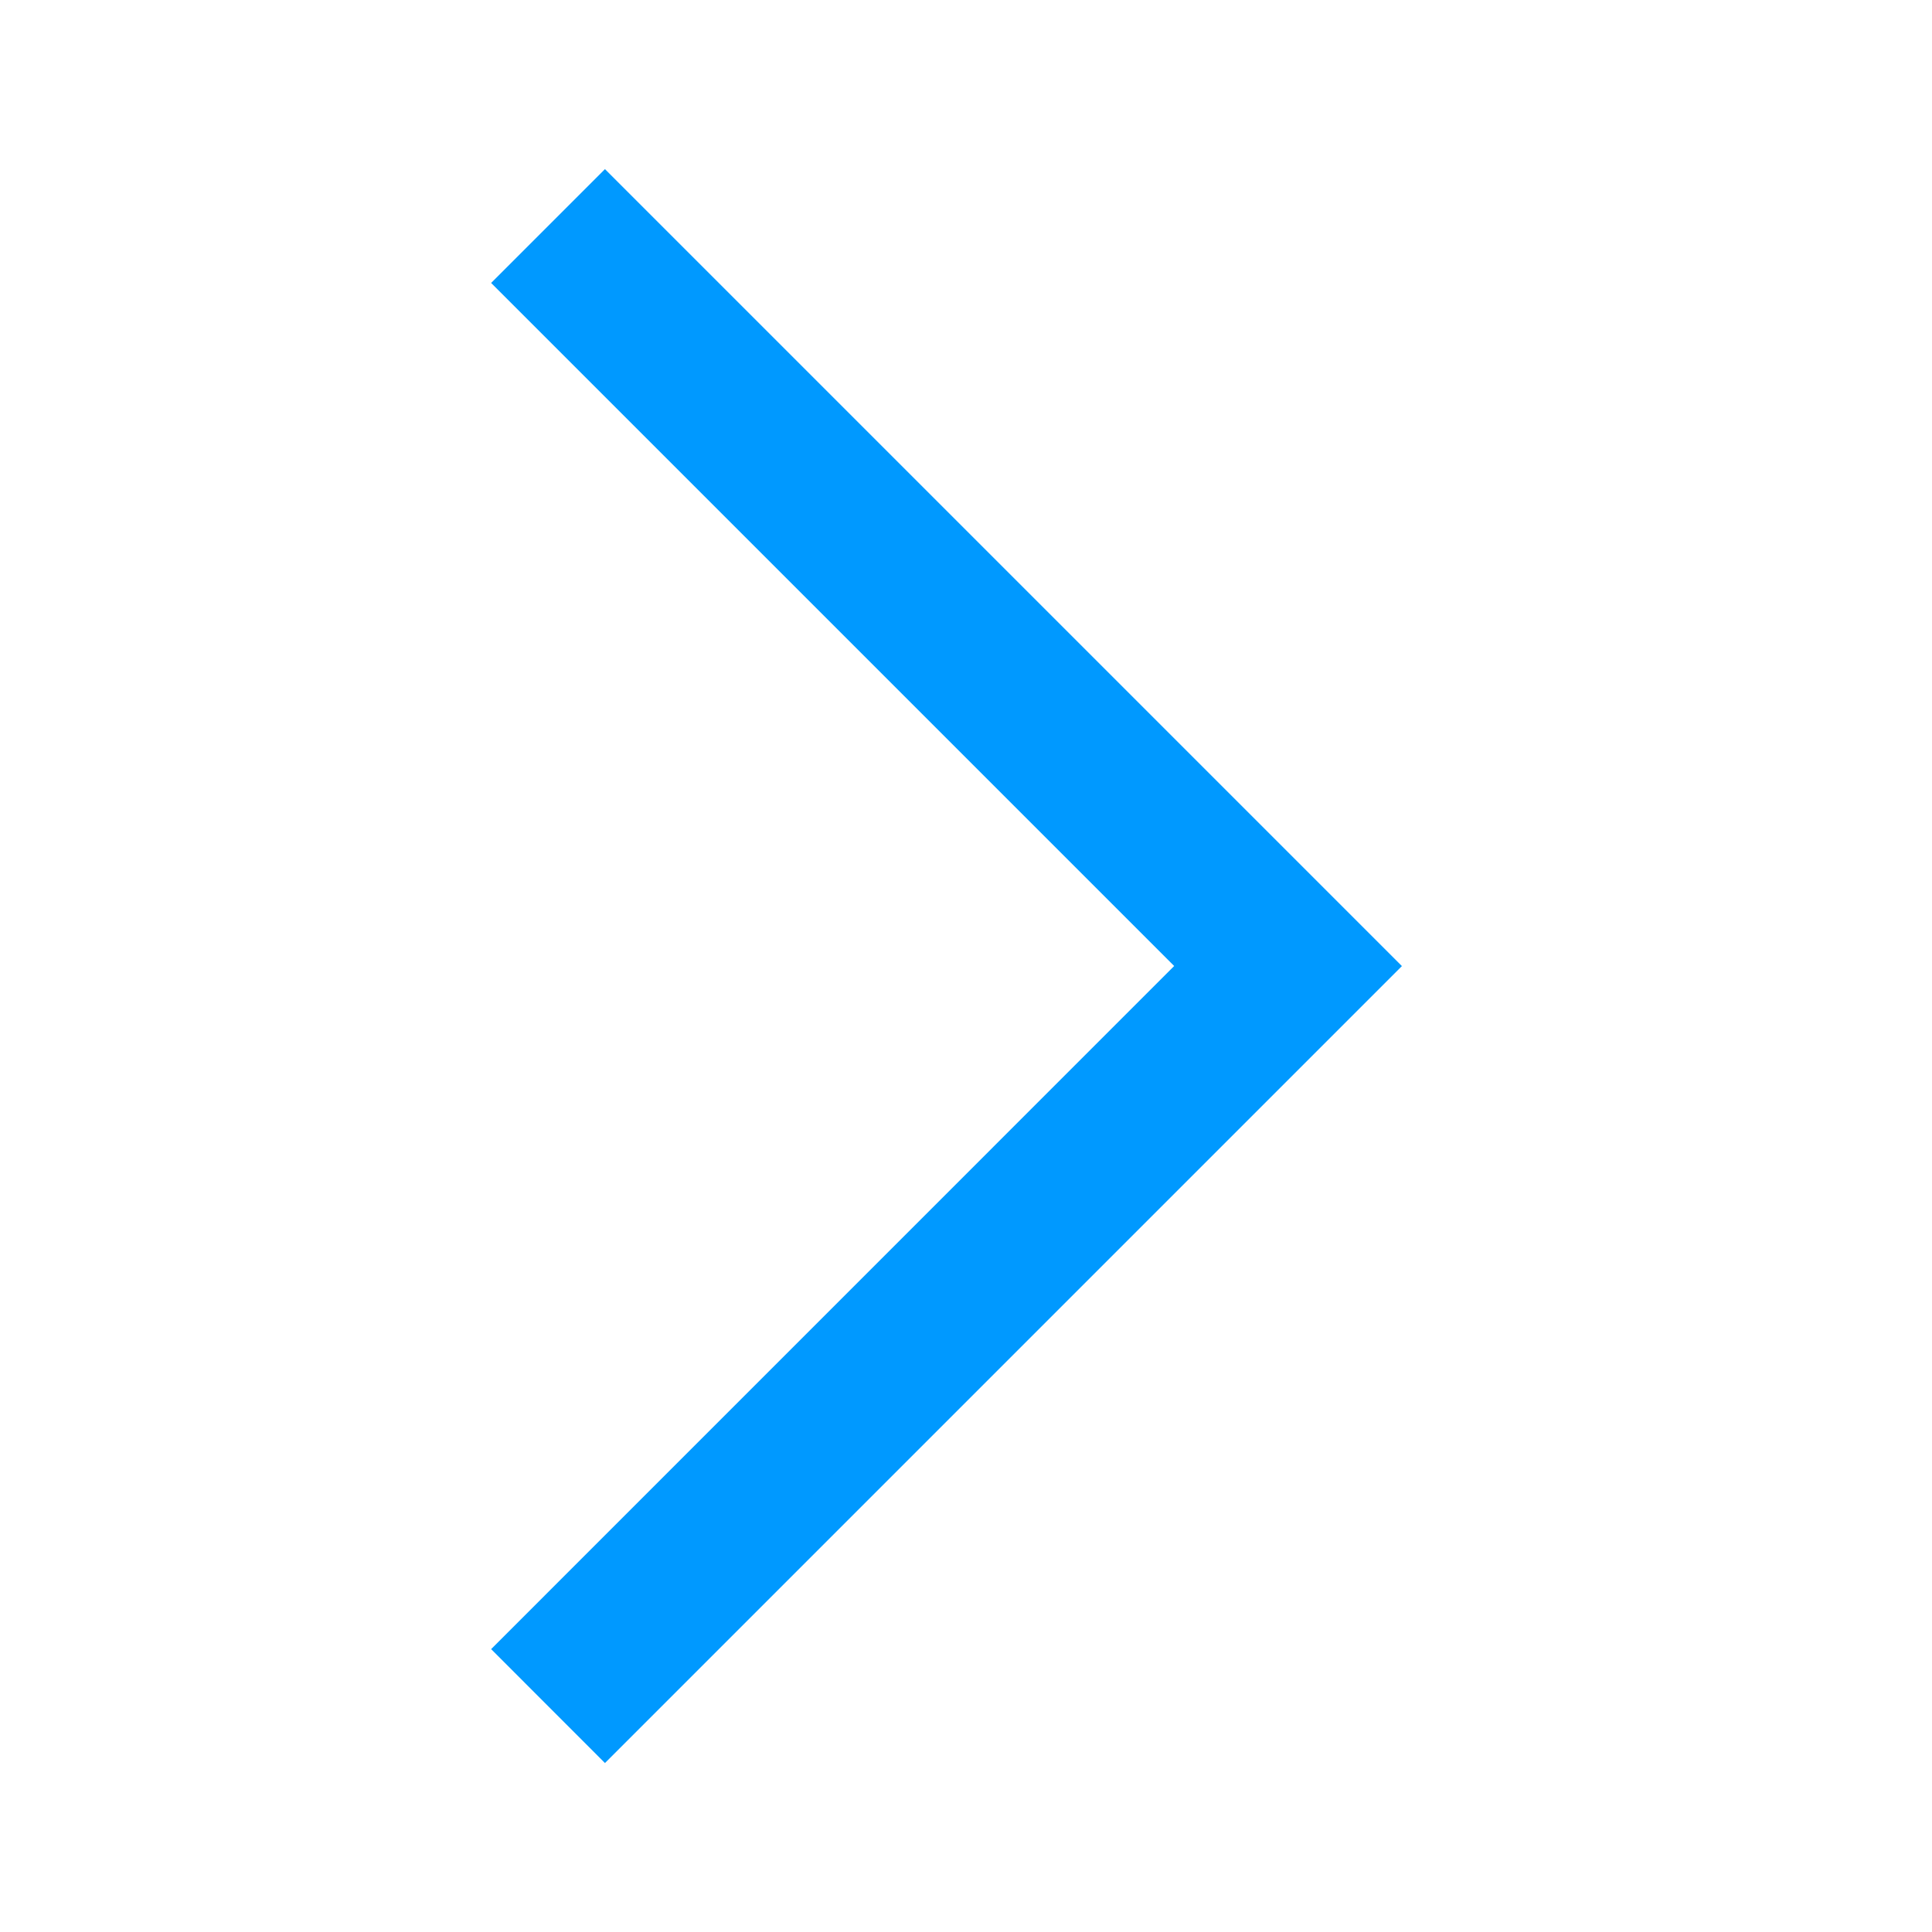
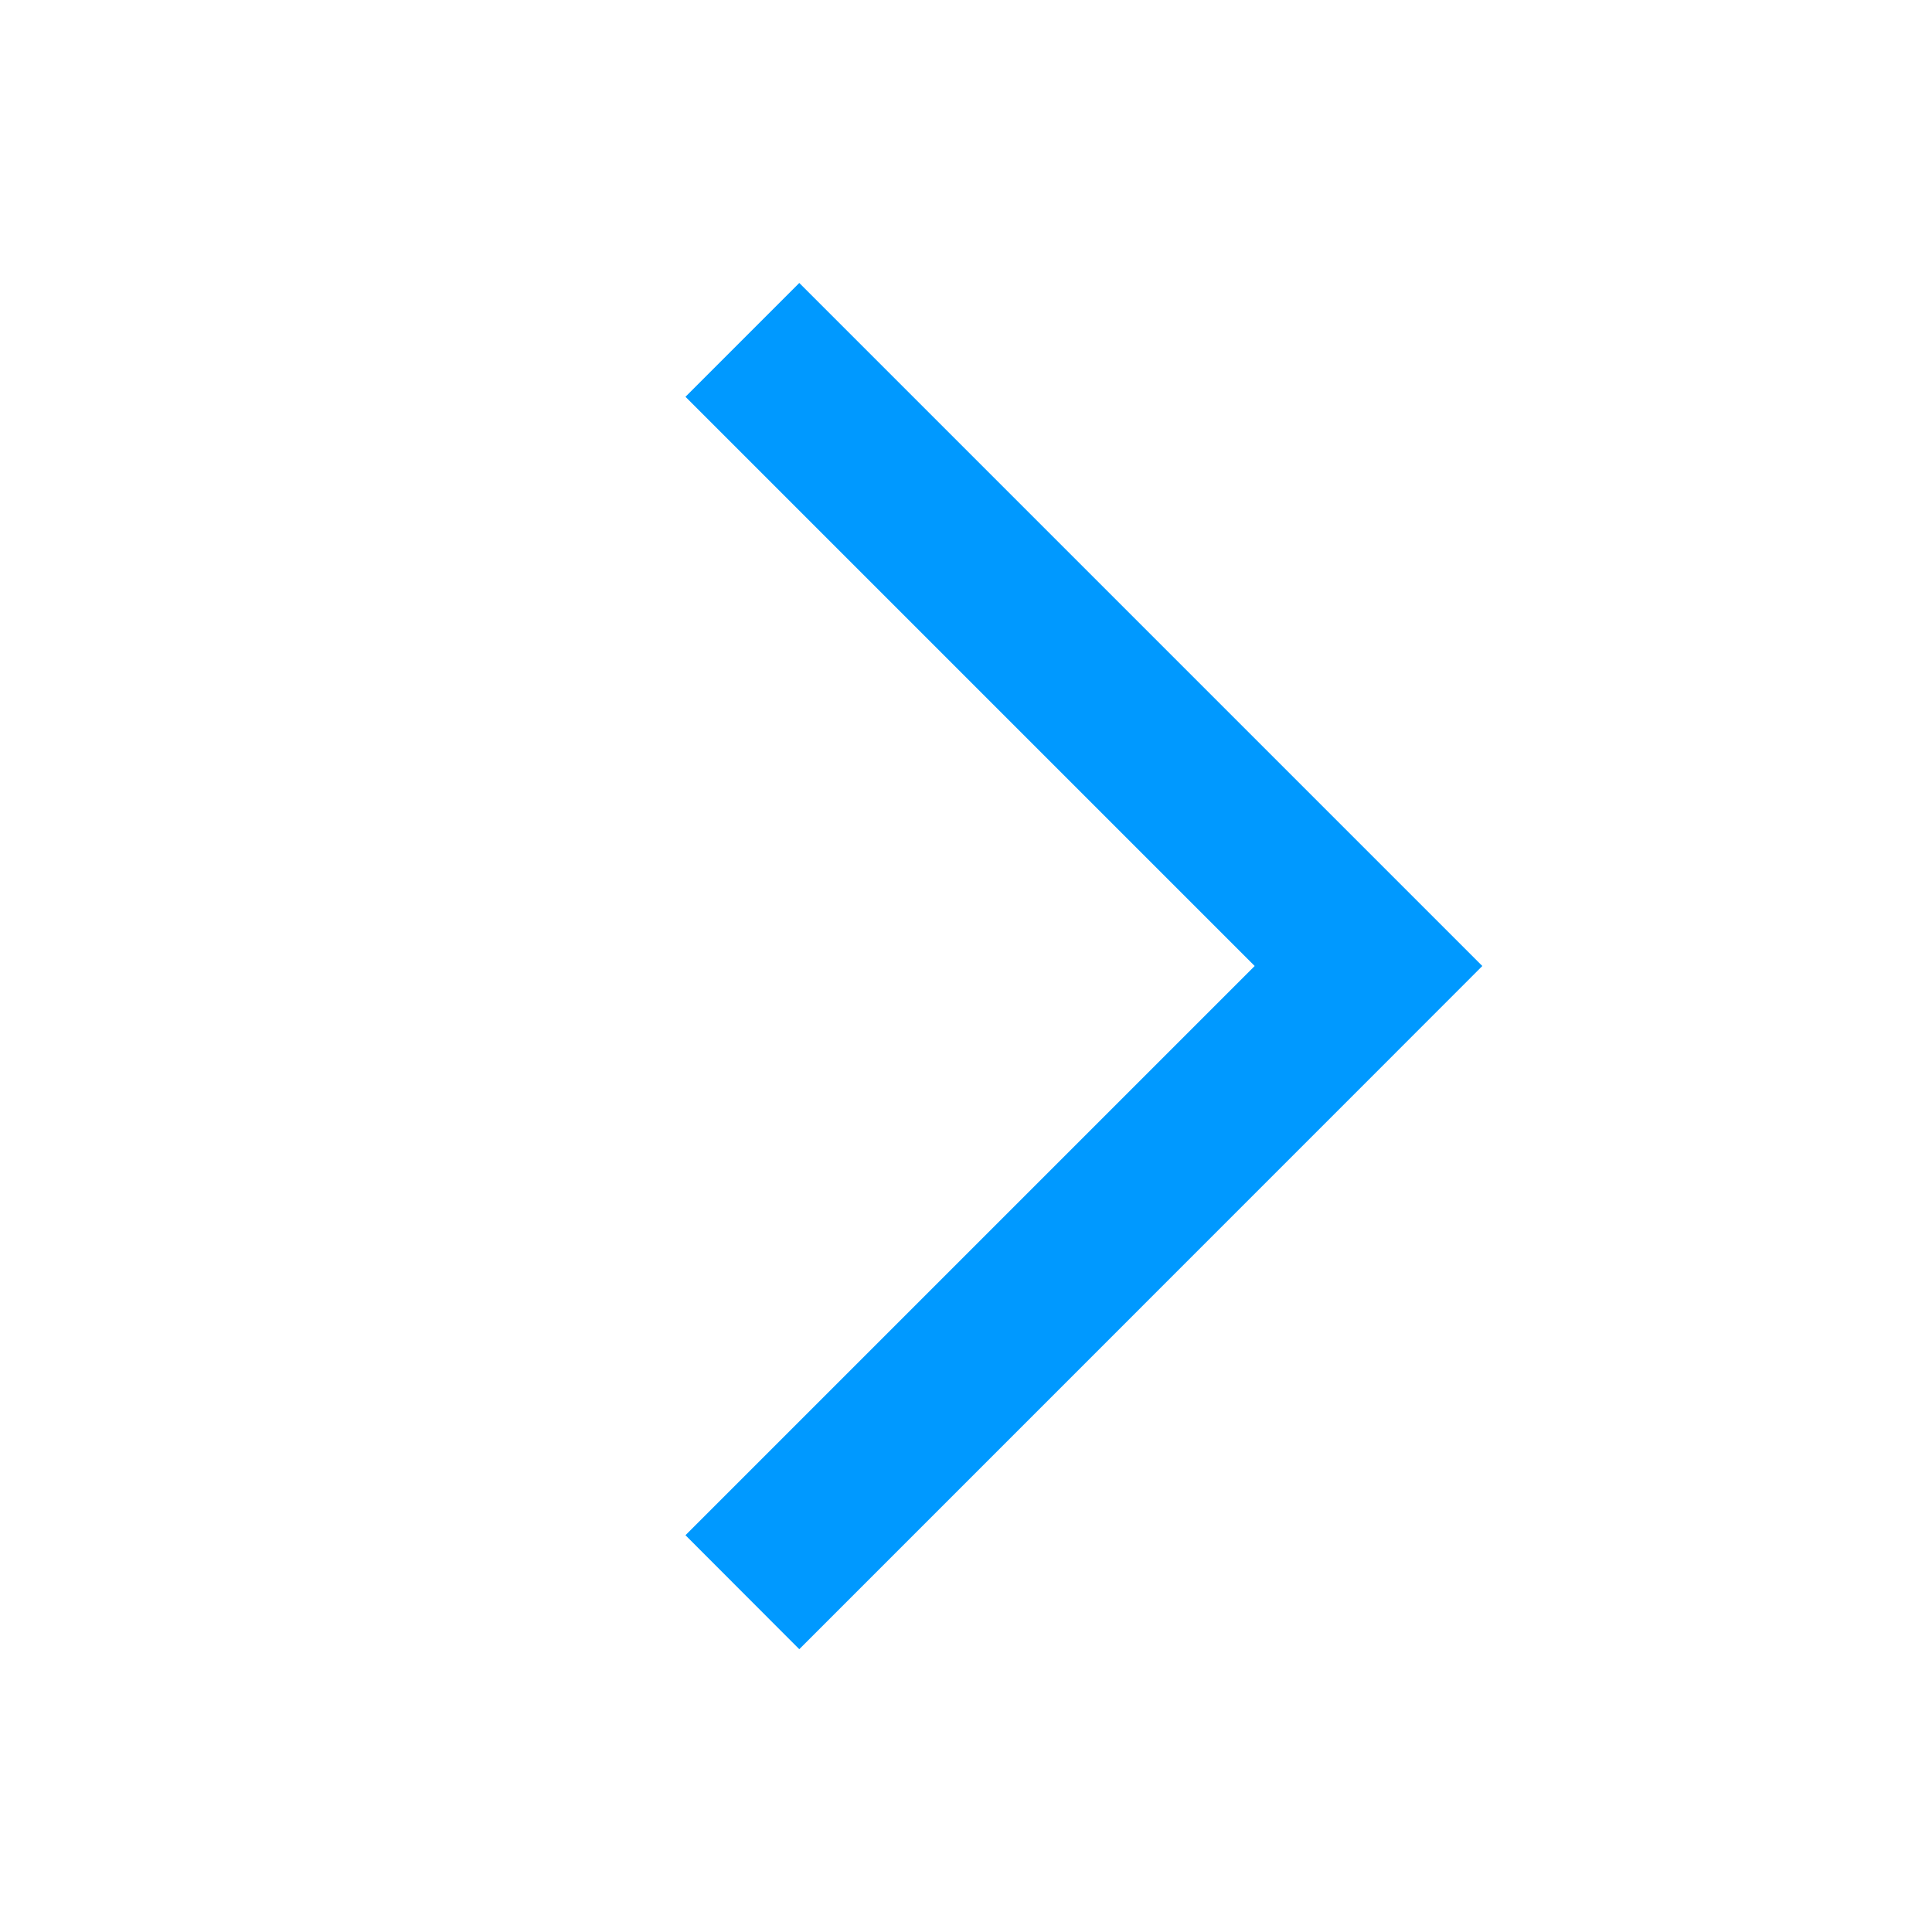
<svg xmlns="http://www.w3.org/2000/svg" width="24" height="24" viewBox="0 0 24 24">
  <defs>
    <clipPath id="b">
      <rect width="24" height="24" />
    </clipPath>
  </defs>
  <g id="a" clip-path="url(#b)">
-     <path d="M-180-41.615l8.485-8.486L-180-58.586-178.586-60l8.485,8.485,1.415,1.415-9.9,9.9Z" transform="translate(186.101 62.101)" fill="#09f" />
+     <path d="M-180-44.444l7.071-7.071L-180-58.586-178.586-60l8.485,8.485-1.414,1.415h0l-7.071,7.072Z" transform="translate(188.515 63.515)" fill="#09f" />
  </g>
</svg>
